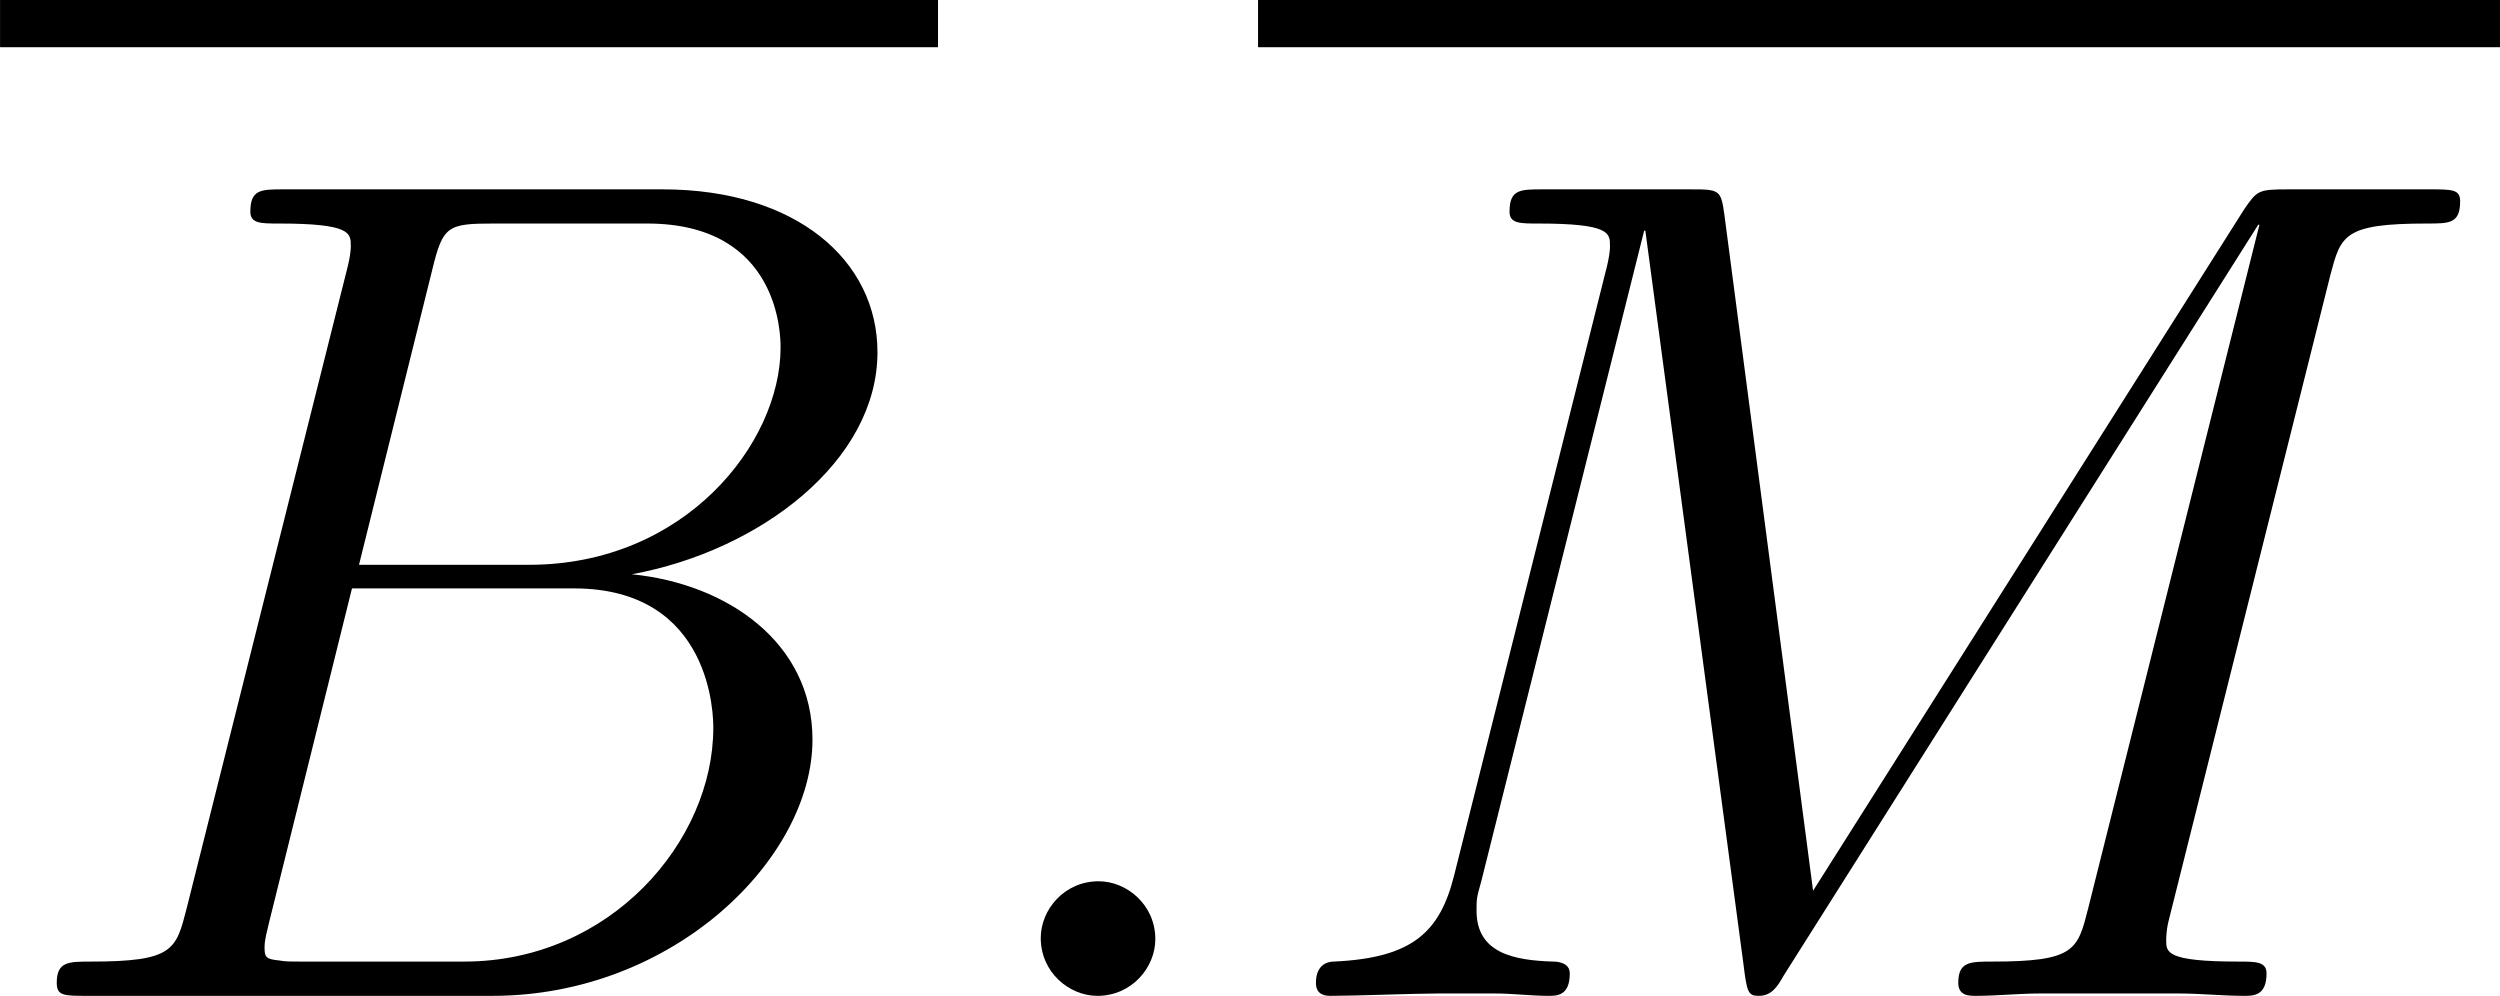
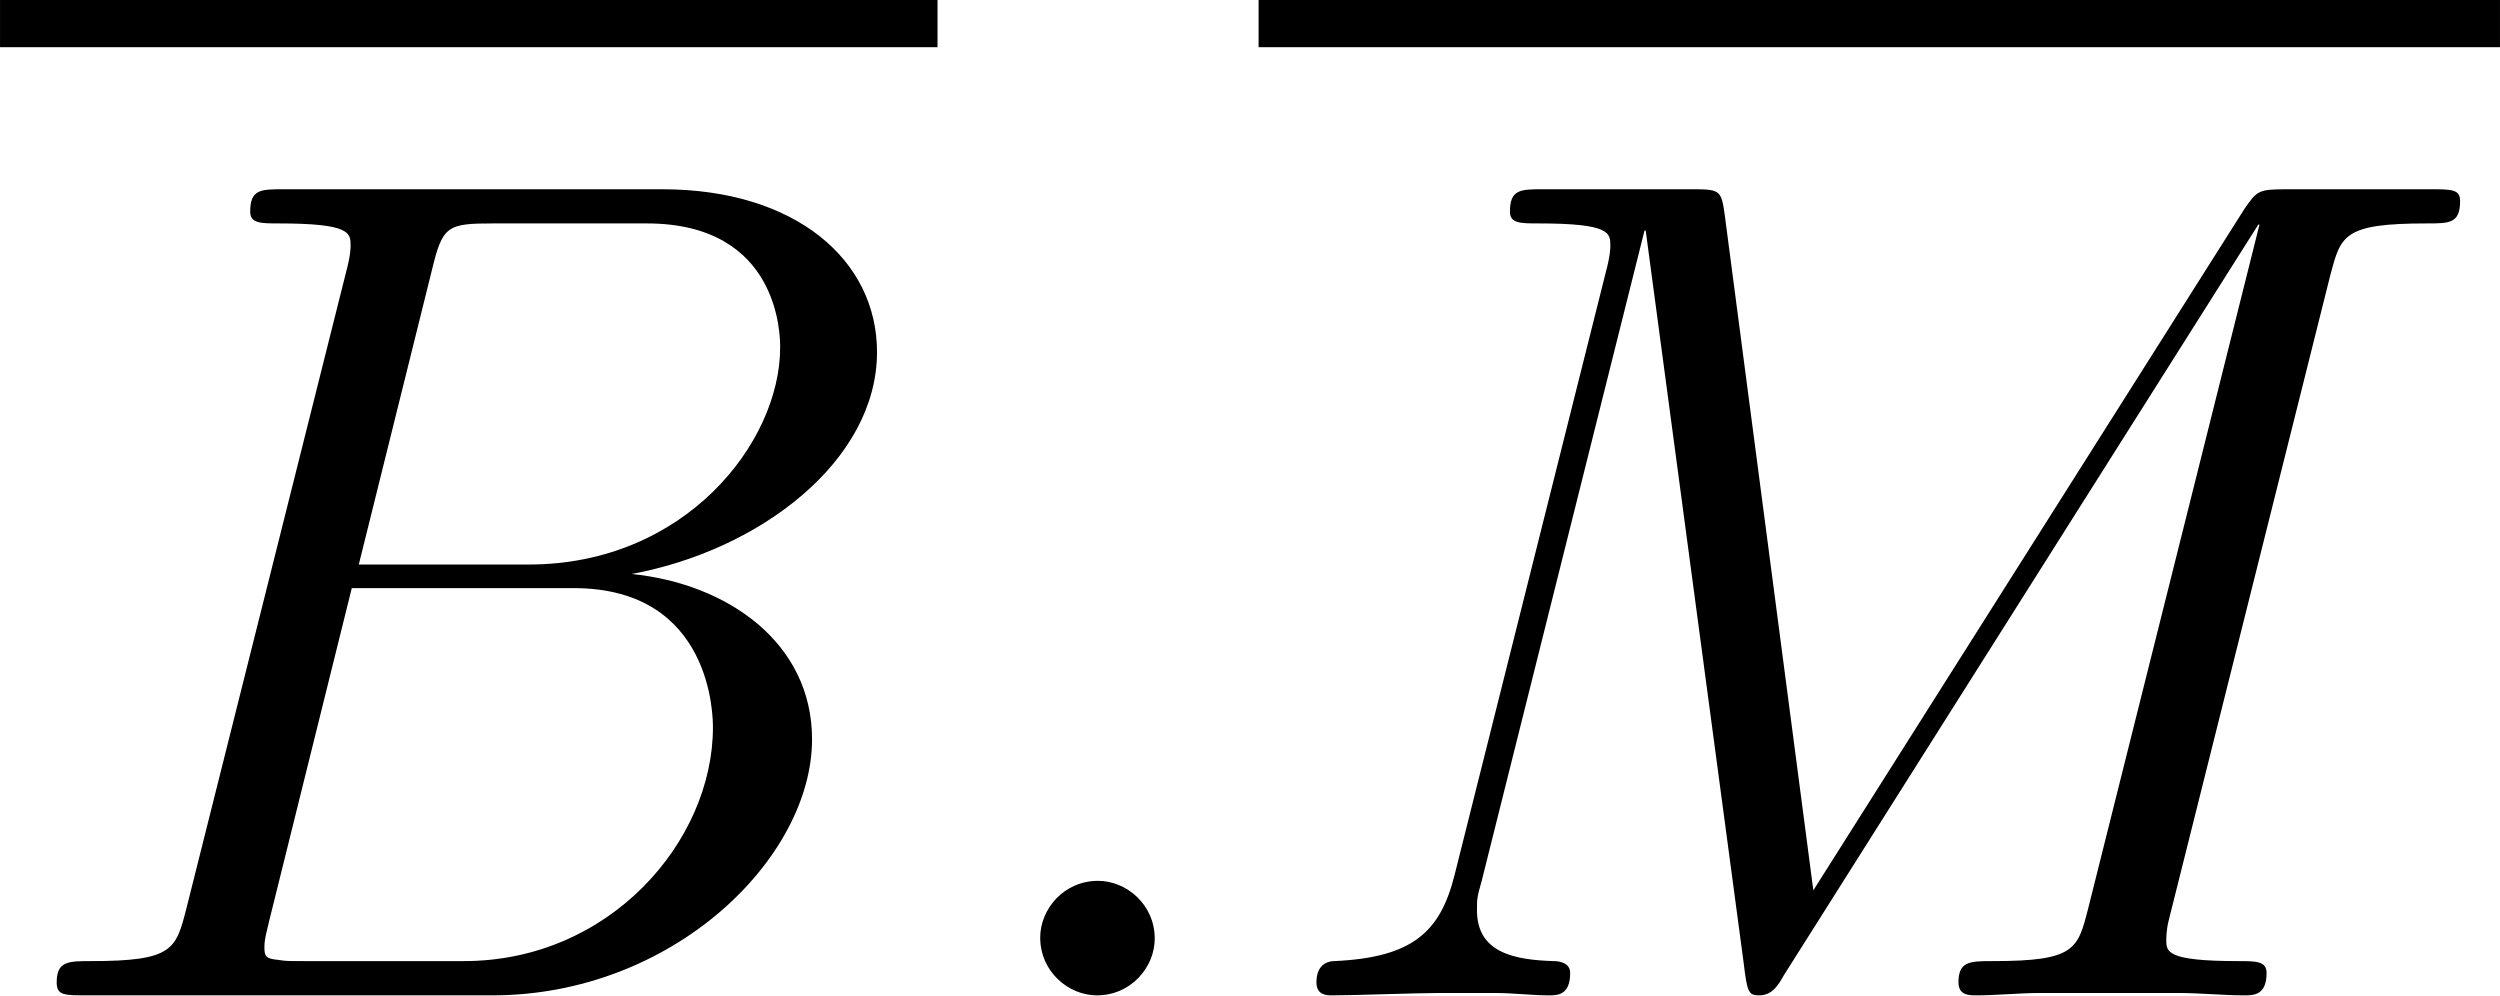
- <svg xmlns="http://www.w3.org/2000/svg" xmlns:xlink="http://www.w3.org/1999/xlink" height="12.098pt" version="1.1" viewBox="220.465 83.268 25.309 10.082" width="30.371pt">
+ <svg xmlns="http://www.w3.org/2000/svg" xmlns:xlink="http://www.w3.org/1999/xlink" height="12.098pt" version="1.1" viewBox="220.465 83.268 25.322 10.082" width="30.386pt">
  <defs>
    <path d="M2.2 -0.574C2.2 -0.921 1.913 -1.16 1.626 -1.16C1.279 -1.16 1.04 -0.873 1.04 -0.586C1.04 -0.239 1.327 0 1.614 0C1.961 0 2.2 -0.287 2.2 -0.574Z" id="g0-58" />
    <path d="M4.376 -7.352C4.483 -7.795 4.531 -7.819 4.997 -7.819H6.551C7.902 -7.819 7.902 -6.671 7.902 -6.563C7.902 -5.595 6.934 -4.364 5.356 -4.364H3.634L4.376 -7.352ZM6.396 -4.268C7.699 -4.507 8.883 -5.416 8.883 -6.516C8.883 -7.448 8.058 -8.165 6.707 -8.165H2.869C2.642 -8.165 2.534 -8.165 2.534 -7.938C2.534 -7.819 2.642 -7.819 2.821 -7.819C3.551 -7.819 3.551 -7.723 3.551 -7.592C3.551 -7.568 3.551 -7.496 3.503 -7.317L1.889 -0.885C1.781 -0.466 1.757 -0.347 0.921 -0.347C0.693 -0.347 0.574 -0.347 0.574 -0.132C0.574 0 0.646 0 0.885 0H4.985C6.814 0 8.225 -1.387 8.225 -2.594C8.225 -3.575 7.364 -4.172 6.396 -4.268ZM4.698 -0.347H3.084C2.917 -0.347 2.893 -0.347 2.821 -0.359C2.69 -0.371 2.678 -0.395 2.678 -0.49C2.678 -0.574 2.702 -0.646 2.726 -0.753L3.563 -4.125H5.81C7.221 -4.125 7.221 -2.809 7.221 -2.714C7.221 -1.566 6.181 -0.347 4.698 -0.347Z" id="g0-66" />
    <path d="M10.855 -7.293C10.963 -7.699 10.987 -7.819 11.836 -7.819C12.063 -7.819 12.17 -7.819 12.17 -8.046C12.17 -8.165 12.087 -8.165 11.86 -8.165H10.425C10.126 -8.165 10.114 -8.153 9.983 -7.962L5.619 -1.064L4.722 -7.902C4.686 -8.165 4.674 -8.165 4.364 -8.165H2.881C2.654 -8.165 2.546 -8.165 2.546 -7.938C2.546 -7.819 2.654 -7.819 2.833 -7.819C3.563 -7.819 3.563 -7.723 3.563 -7.592C3.563 -7.568 3.563 -7.496 3.515 -7.317L1.985 -1.219C1.841 -0.646 1.566 -0.383 0.765 -0.347C0.729 -0.347 0.586 -0.335 0.586 -0.132C0.586 0 0.693 0 0.741 0C0.98 0 1.59 -0.024 1.829 -0.024H2.403C2.57 -0.024 2.774 0 2.941 0C3.025 0 3.156 0 3.156 -0.227C3.156 -0.335 3.037 -0.347 2.989 -0.347C2.594 -0.359 2.212 -0.43 2.212 -0.861C2.212 -0.98 2.212 -0.992 2.26 -1.16L3.909 -7.747H3.921L4.914 -0.323C4.949 -0.036 4.961 0 5.069 0C5.2 0 5.26 -0.096 5.32 -0.203L10.126 -7.807H10.138L8.404 -0.885C8.297 -0.466 8.273 -0.347 7.436 -0.347C7.209 -0.347 7.089 -0.347 7.089 -0.132C7.089 0 7.197 0 7.269 0C7.472 0 7.711 -0.024 7.914 -0.024H9.325C9.528 -0.024 9.779 0 9.983 0C10.078 0 10.21 0 10.21 -0.227C10.21 -0.347 10.102 -0.347 9.923 -0.347C9.194 -0.347 9.194 -0.442 9.194 -0.562C9.194 -0.574 9.194 -0.658 9.217 -0.753L10.855 -7.293Z" id="g0-77" />
  </defs>
  <g id="page1">
    <rect height="0.478" width="9.496" x="220.465" y="83.268" />
    <use x="220.465" xlink:href="#g0-66" y="93.35" />
    <use x="229.961" xlink:href="#g0-58" y="93.35" />
-     <rect height="0.478" width="12.574" x="233.201" y="83.268" />
-     <use x="233.201" xlink:href="#g0-77" y="93.35" />
+     <rect height="0.478" width="12.574" x="233.213" y="83.268" />
+     <use x="233.213" xlink:href="#g0-77" y="93.35" />
  </g>
</svg>
